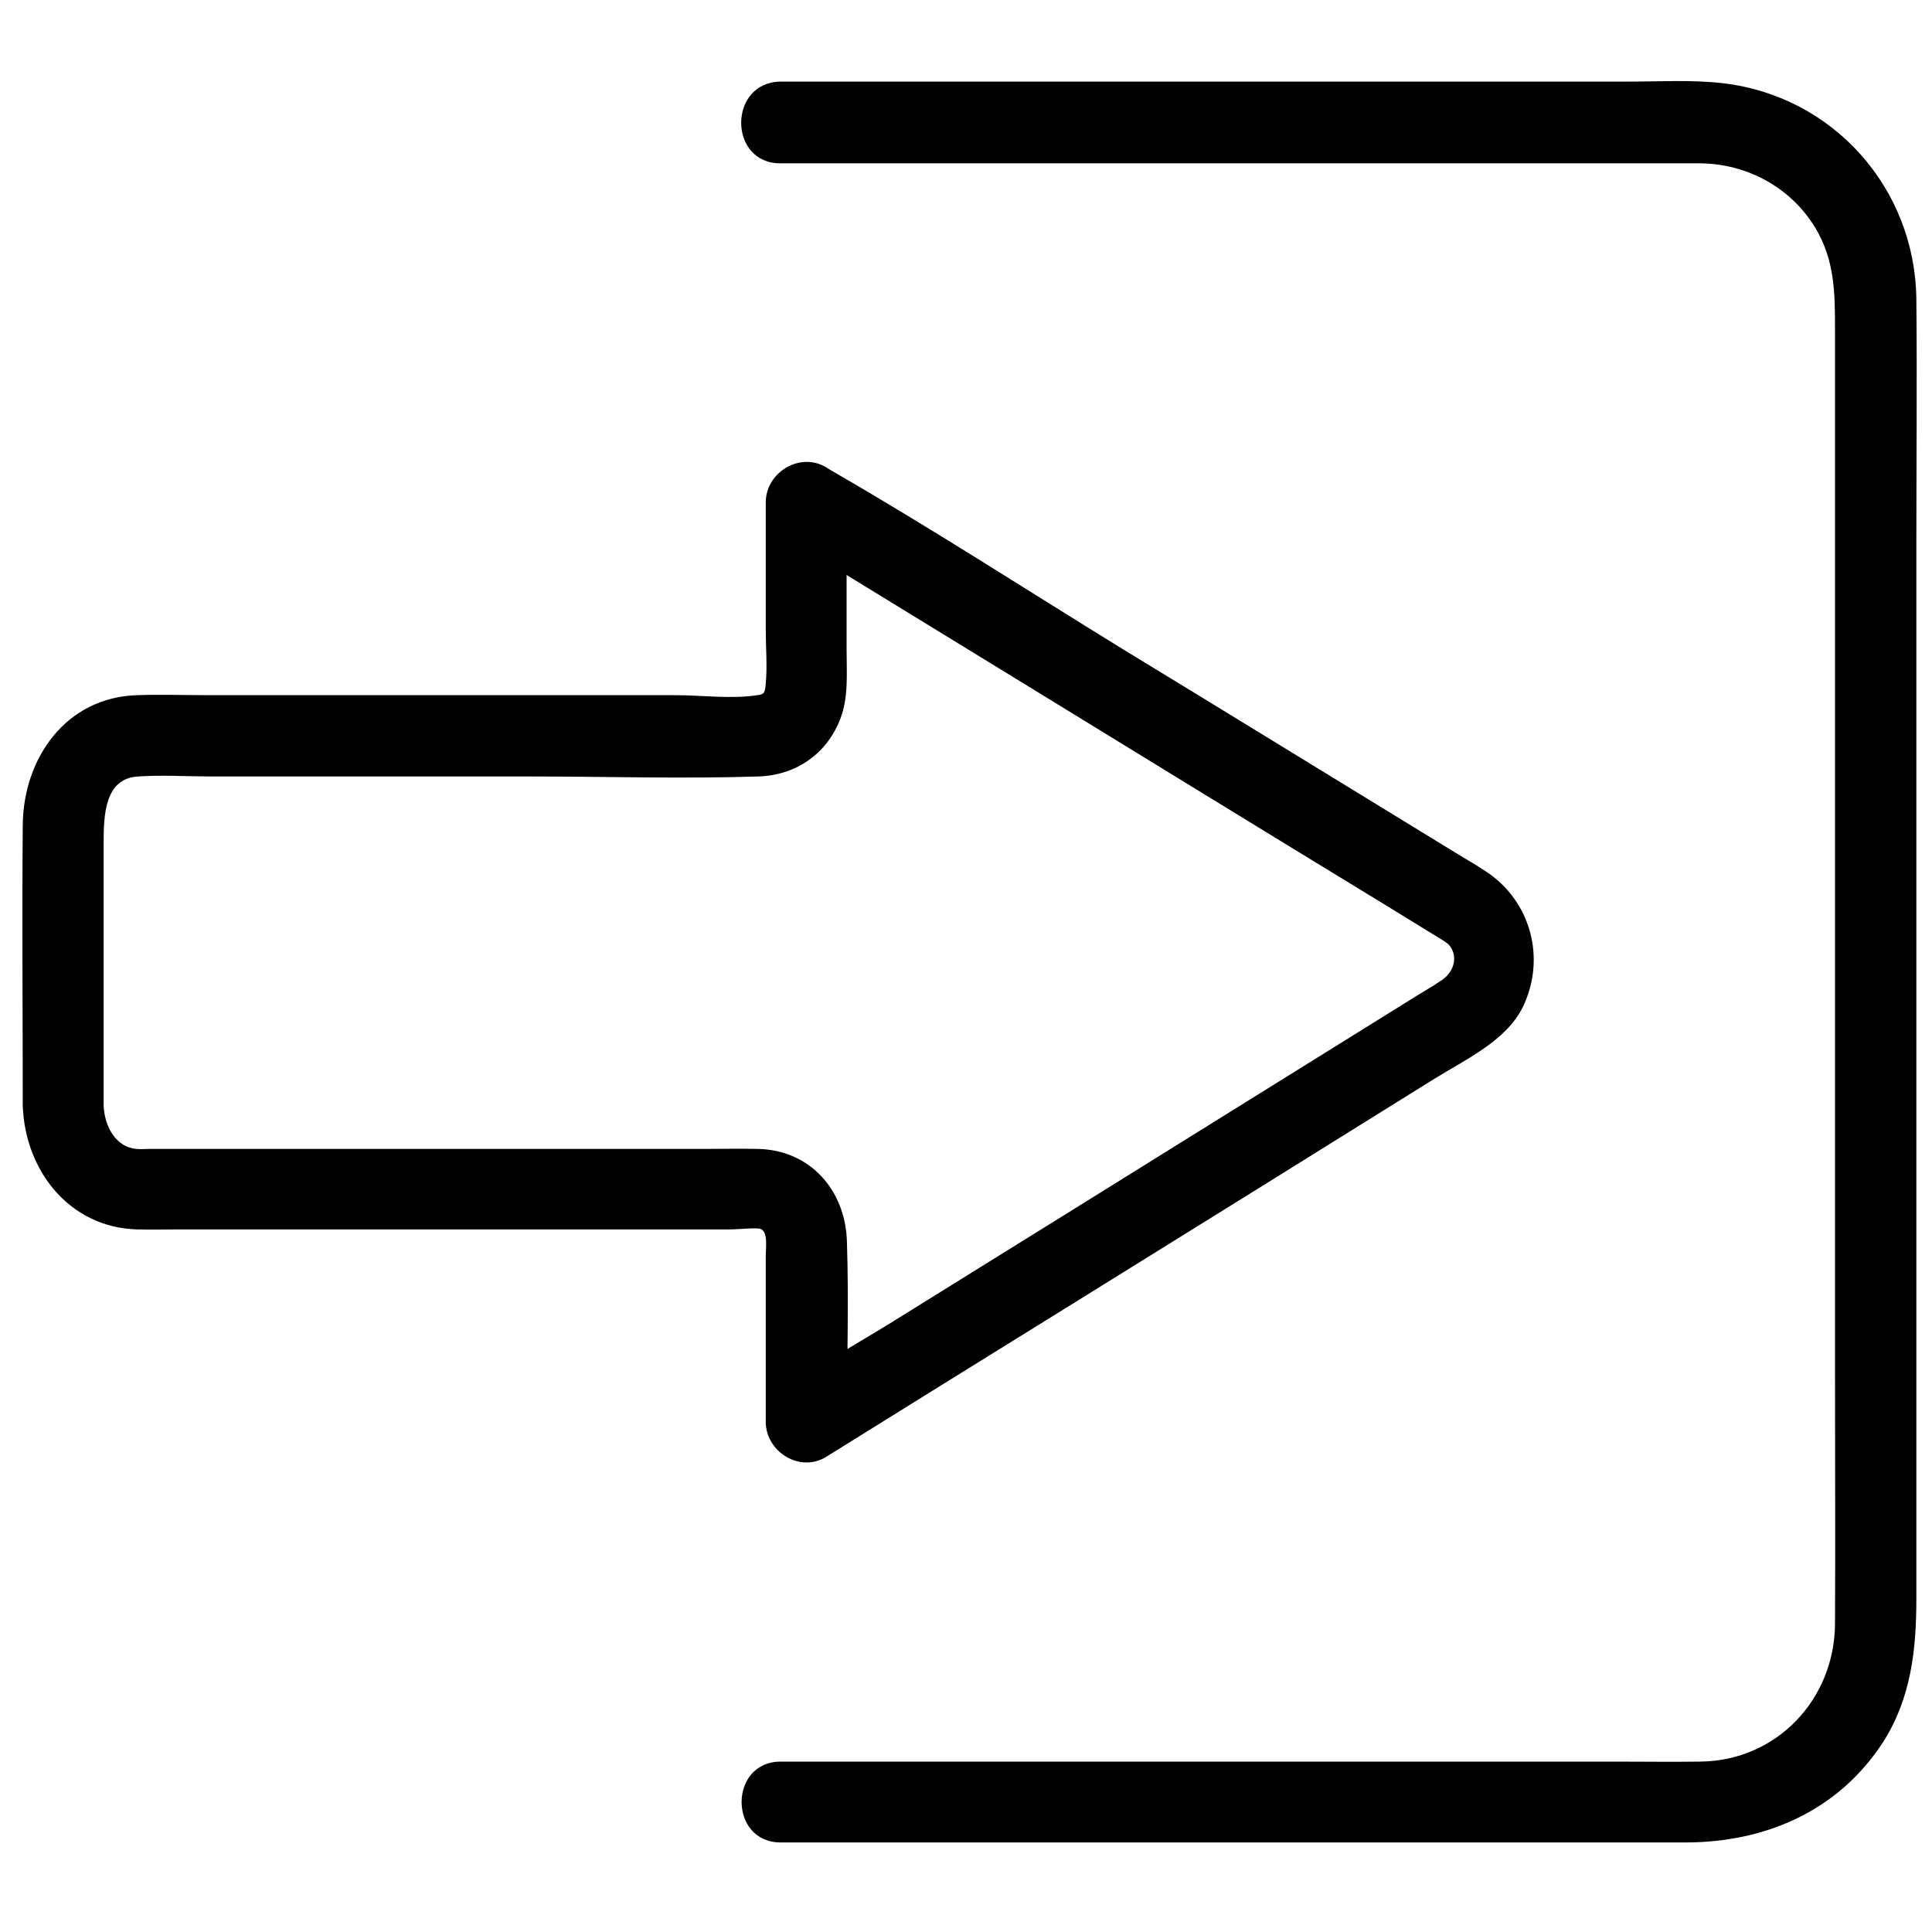
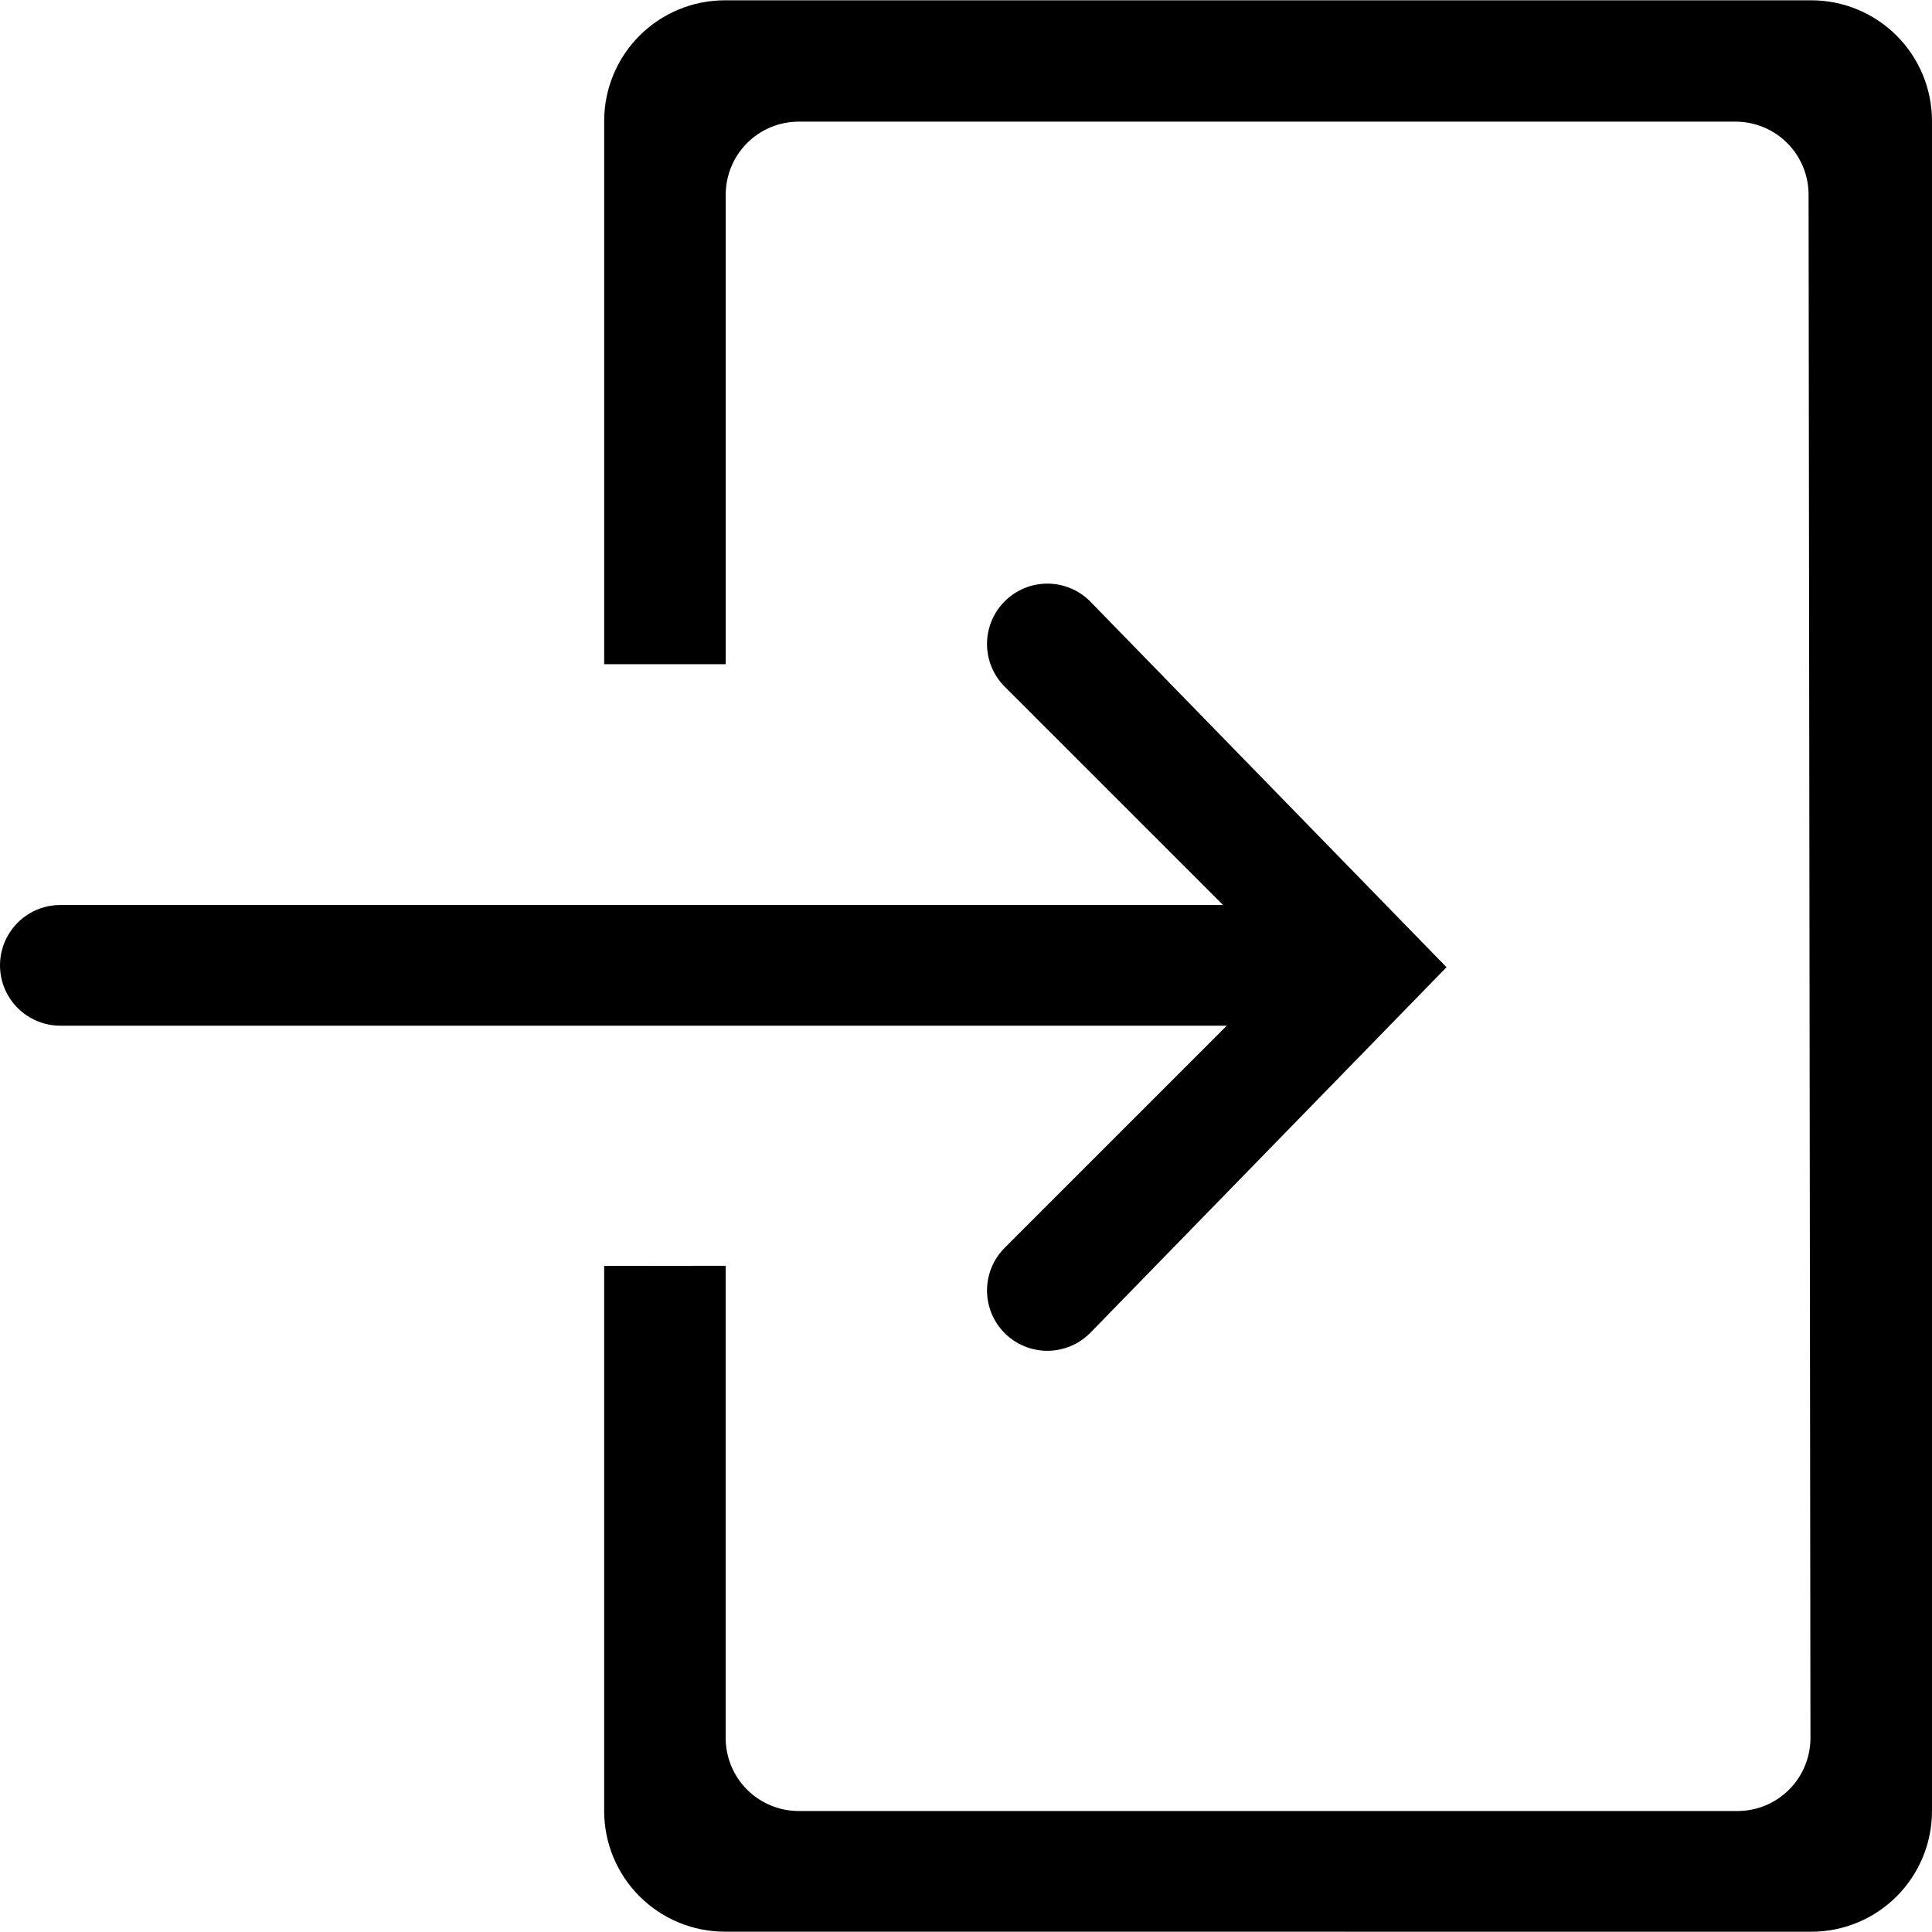
- <svg xmlns="http://www.w3.org/2000/svg" width="50pt" height="50pt" version="1.1" viewBox="0 0 50 50" id="svg145">
-   <defs id="defs65">
-     <symbol id="u" overflow="visible">
-       <path d="M 3.75,-0.219 C 3.551,-0.125 3.348,-0.051 3.141,0 2.93,0.051 2.711,0.078 2.484,0.078 c -0.68,0 -1.215,-0.188 -1.609,-0.562 -0.398,-0.383 -0.594,-0.898 -0.594,-1.547 0,-0.656 0.195,-1.172 0.594,-1.547 0.395,-0.383 0.93,-0.578 1.609,-0.578 0.227,0 0.445,0.027 0.656,0.078 0.207,0.055 0.41,0.133 0.609,0.234 v 0.844 C 3.551,-3.133 3.359,-3.234 3.172,-3.297 2.984,-3.359 2.785,-3.391 2.578,-3.391 c -0.375,0 -0.672,0.121 -0.891,0.359 -0.219,0.242 -0.328,0.574 -0.328,1 0,0.418 0.109,0.746 0.328,0.984 0.219,0.242 0.516,0.359 0.891,0.359 0.207,0 0.406,-0.031 0.594,-0.094 0.188,-0.062 0.379,-0.156 0.578,-0.281 z" id="path2" />
-     </symbol>
-     <symbol id="d" overflow="visible">
-       <path d="M 2.75,-2.219 C 2.656,-2.258 2.566,-2.289 2.484,-2.313 2.398,-2.332 2.316,-2.344 2.234,-2.344 c -0.25,0 -0.445,0.086 -0.578,0.25 -0.137,0.156 -0.203,0.387 -0.203,0.688 V -1e-4 H 0.469 v -3.062 h 0.984 v 0.5 c 0.125,-0.195 0.266,-0.344 0.422,-0.438 0.164,-0.094 0.363,-0.141 0.594,-0.141 0.031,0 0.062,0.008 0.094,0.016 0.039,0 0.098,0.008 0.172,0.016 z" id="path5" />
-     </symbol>
-     <symbol id="a" overflow="visible">
-       <path d="m 3.516,-1.531 v 0.266 H 1.234 c 0.02,0.23 0.102,0.402 0.25,0.516 0.145,0.117 0.344,0.172 0.594,0.172 0.207,0 0.414,-0.023 0.625,-0.078 0.219,-0.062 0.441,-0.156 0.672,-0.281 v 0.75 c -0.23,0.094 -0.461,0.164 -0.688,0.203 -0.23,0.039 -0.465,0.062 -0.703,0.062 -0.555,0 -0.984,-0.141 -1.297,-0.422 -0.305,-0.281 -0.453,-0.676 -0.453,-1.188 0,-0.5 0.148,-0.891 0.453,-1.172 0.301,-0.289 0.719,-0.438 1.25,-0.438 0.477,0 0.859,0.148 1.141,0.438 0.289,0.293 0.438,0.684 0.438,1.172 z m -1,-0.328 c 0,-0.188 -0.059,-0.336 -0.172,-0.453 -0.105,-0.113 -0.242,-0.172 -0.406,-0.172 -0.199,0 -0.355,0.059 -0.469,0.172 -0.117,0.105 -0.188,0.258 -0.219,0.453 z" id="path8" />
-     </symbol>
-     <symbol id="c" overflow="visible">
-       <path d="m 1.844,-1.375 c -0.211,0 -0.367,0.039 -0.469,0.109 -0.105,0.062 -0.156,0.164 -0.156,0.297 0,0.125 0.039,0.227 0.125,0.297 0.082,0.062 0.203,0.094 0.359,0.094 0.176,0 0.328,-0.062 0.453,-0.188 0.125,-0.133 0.188,-0.301 0.188,-0.5 V -1.375 Z M 3.328,-1.75 V 0 H 2.344 v -0.453 c -0.125,0.188 -0.273,0.324 -0.438,0.406 -0.168,0.082 -0.367,0.125 -0.594,0.125 -0.324,0 -0.586,-0.086 -0.781,-0.266 -0.199,-0.188 -0.297,-0.43 -0.297,-0.734 0,-0.352 0.125,-0.613 0.375,-0.781 0.25,-0.164 0.633,-0.25 1.156,-0.25 h 0.578 v -0.078 c 0,-0.156 -0.062,-0.27 -0.188,-0.344 -0.117,-0.07 -0.305,-0.109 -0.562,-0.109 -0.211,0 -0.406,0.023 -0.594,0.062 -0.18,0.043 -0.34,0.105 -0.484,0.188 v -0.75 c 0.207,-0.039 0.414,-0.078 0.625,-0.109 0.207,-0.031 0.414,-0.047 0.625,-0.047 0.551,0 0.945,0.109 1.188,0.328 0.25,0.219 0.375,0.574 0.375,1.062 z" id="path11" />
-     </symbol>
-     <symbol id="b" overflow="visible">
-       <path d="m 1.531,-3.922 v 0.859 H 2.547 V -2.359 H 1.531 v 1.297 c 0,0.148 0.023,0.246 0.078,0.297 0.062,0.043 0.176,0.062 0.344,0.062 h 0.5 V 0 H 1.625 C 1.238,0 0.961,-0.078 0.797,-0.234 0.641,-0.398 0.562,-0.676 0.562,-1.062 v -1.297 h -0.484 v -0.703 h 0.484 V -3.922 Z" id="path14" />
-     </symbol>
-     <symbol id="j" overflow="visible">
-       <path d="M 2.547,-2.609 V -4.25 H 3.531 V 0 H 2.547 v -0.438 c -0.137,0.18 -0.289,0.309 -0.453,0.391 -0.156,0.082 -0.34,0.125 -0.547,0.125 -0.375,0 -0.688,-0.145 -0.938,-0.438 -0.242,-0.301 -0.359,-0.691 -0.359,-1.172 0,-0.469 0.117,-0.852 0.359,-1.156 0.25,-0.301 0.562,-0.453 0.938,-0.453 0.207,0 0.391,0.047 0.547,0.141 0.164,0.086 0.316,0.215 0.453,0.391 z M 1.906,-0.625 c 0.207,0 0.363,-0.078 0.469,-0.234 0.113,-0.156 0.172,-0.379 0.172,-0.672 0,-0.289 -0.059,-0.508 -0.172,-0.656 -0.105,-0.156 -0.262,-0.234 -0.469,-0.234 -0.211,0 -0.371,0.078 -0.484,0.234 -0.105,0.148 -0.156,0.367 -0.156,0.656 0,0.293 0.051,0.516 0.156,0.672 0.113,0.156 0.273,0.234 0.484,0.234 z" id="path17" />
-     </symbol>
-     <symbol id="i" overflow="visible">
-       <path d="m 2.094,-0.625 c 0.207,0 0.367,-0.078 0.484,-0.234 0.113,-0.156 0.172,-0.379 0.172,-0.672 0,-0.289 -0.059,-0.508 -0.172,-0.656 -0.117,-0.156 -0.277,-0.234 -0.484,-0.234 -0.211,0 -0.371,0.078 -0.484,0.234 -0.105,0.148 -0.156,0.367 -0.156,0.656 0,0.293 0.051,0.516 0.156,0.672 C 1.723,-0.703 1.883,-0.625 2.094,-0.625 Z M 1.453,-2.609 c 0.133,-0.176 0.281,-0.305 0.438,-0.391 0.164,-0.094 0.352,-0.141 0.562,-0.141 0.383,0 0.695,0.152 0.938,0.453 0.238,0.305 0.359,0.688 0.359,1.156 0,0.48 -0.121,0.871 -0.359,1.172 -0.242,0.293 -0.555,0.438 -0.938,0.438 -0.211,0 -0.398,-0.043 -0.562,-0.125 C 1.734,-0.129 1.586,-0.258 1.453,-0.438 V -4e-5 H 0.469 v -4.25 h 0.984 z" id="path20" />
-     </symbol>
-     <symbol id="g" overflow="visible">
-       <path d="M 0.062,-3.062 H 1.047 L 1.875,-0.984 2.562,-3.062 H 3.547 L 2.266,0.297 C 2.129,0.629 1.973,0.863 1.797,1 1.629,1.133 1.406,1.203 1.125,1.203 H 0.563 V 0.563 h 0.297 c 0.164,0 0.285,-0.027 0.359,-0.078 0.082,-0.055 0.145,-0.148 0.188,-0.281 L 1.438,0.125 Z" id="path23" />
-     </symbol>
-     <symbol id="f" overflow="visible">
-       <path d="m 0.516,-4.078 h 1.172 l 1.484,2.797 v -2.797 h 1 V 0 H 3 L 1.516,-2.797 V 0 h -1 z" id="path26" />
-     </symbol>
-     <symbol id="h" overflow="visible">
-       <path d="M 3.547,-1.859 V 0 H 2.563 v -1.422 c 0,-0.27 -0.008,-0.453 -0.016,-0.547 -0.012,-0.102 -0.031,-0.176 -0.062,-0.219 -0.043,-0.062 -0.094,-0.109 -0.156,-0.141 -0.062,-0.039 -0.137,-0.062 -0.219,-0.062 -0.211,0 -0.371,0.078 -0.484,0.234 -0.117,0.156 -0.172,0.375 -0.172,0.656 v 1.5 h -0.984 v -4.25 h 0.984 v 1.641 c 0.145,-0.176 0.301,-0.305 0.469,-0.391 0.164,-0.094 0.348,-0.141 0.547,-0.141 0.352,0 0.617,0.109 0.797,0.328 0.188,0.219 0.281,0.539 0.281,0.953 z" id="path29" />
-     </symbol>
-     <symbol id="t" overflow="visible">
-       <path d="m 0.031,-4.078 h 3.75 v 0.797 H 2.437 V -2e-5 h -1.062 v -3.281 h -1.344 z" id="path32" />
-     </symbol>
-     <symbol id="s" overflow="visible">
-       <path d="M 2.547,-0.516 C 2.41,-0.336 2.258,-0.207 2.094,-0.125 1.938,-0.039 1.754,0 1.547,0 1.172,0 0.859,-0.145 0.609,-0.438 0.367,-0.727 0.25,-1.102 0.25,-1.562 c 0,-0.457 0.117,-0.832 0.359,-1.125 0.25,-0.289 0.562,-0.438 0.938,-0.438 0.207,0 0.391,0.043 0.547,0.125 0.164,0.086 0.316,0.215 0.453,0.391 V -3.062 h 0.984 v 2.75 c 0,0.488 -0.156,0.863 -0.469,1.125 -0.305,0.258 -0.75,0.391 -1.344,0.391 -0.188,0 -0.375,-0.016 -0.562,-0.047 -0.18,-0.023 -0.355,-0.062 -0.531,-0.125 v -0.766 c 0.164,0.102 0.332,0.176 0.5,0.219 0.164,0.051 0.332,0.078 0.5,0.078 0.32,0 0.555,-0.074 0.703,-0.219 0.145,-0.137 0.219,-0.352 0.219,-0.656 z m -0.641,-1.906 c -0.199,0 -0.355,0.078 -0.469,0.234 -0.117,0.148 -0.172,0.355 -0.172,0.625 0,0.281 0.051,0.496 0.156,0.641 0.113,0.148 0.273,0.219 0.484,0.219 0.207,0 0.363,-0.07 0.469,-0.219 0.113,-0.156 0.172,-0.367 0.172,-0.641 0,-0.27 -0.059,-0.477 -0.172,-0.625 C 2.27,-2.344 2.113,-2.422 1.906,-2.422 Z" id="path35" />
-     </symbol>
-     <symbol id="r" overflow="visible">
-       <path d="M 0.469,-3.062 H 1.453 V 0 H 0.469 Z m 0,-1.188 h 0.984 v 0.797 H 0.469 Z" id="path38" />
-     </symbol>
-     <symbol id="q" overflow="visible">
-       <path d="m 2.484,-4.25 v 0.641 H 1.938 c -0.137,0 -0.23,0.027 -0.281,0.078 -0.055,0.055 -0.078,0.141 -0.078,0.266 v 0.203 h 0.828 v 0.703 H 1.578 V 5e-6 h -0.984 v -2.359 h -0.484 v -0.703 h 0.484 v -0.203 c 0,-0.332 0.094,-0.578 0.281,-0.734 0.188,-0.164 0.473,-0.25 0.859,-0.25 z" id="path41" />
-     </symbol>
-     <symbol id="e" overflow="visible">
-       <path d="m 1.922,-2.438 c -0.219,0 -0.387,0.078 -0.5,0.234 -0.105,0.156 -0.156,0.383 -0.156,0.672 0,0.293 0.051,0.516 0.156,0.672 0.113,0.156 0.281,0.234 0.5,0.234 0.219,0 0.379,-0.078 0.484,-0.234 0.113,-0.156 0.172,-0.379 0.172,-0.672 0,-0.289 -0.059,-0.516 -0.172,-0.672 C 2.301,-2.359 2.141,-2.438 1.922,-2.438 Z m 0,-0.703 c 0.531,0 0.941,0.148 1.234,0.438 0.301,0.281 0.453,0.672 0.453,1.172 0,0.512 -0.152,0.906 -0.453,1.188 -0.293,0.281 -0.703,0.422 -1.234,0.422 -0.523,0 -0.934,-0.141 -1.234,-0.422 -0.305,-0.281 -0.453,-0.676 -0.453,-1.188 0,-0.5 0.148,-0.891 0.453,-1.172 0.301,-0.289 0.711,-0.438 1.234,-0.438 z" id="path44" />
-     </symbol>
-     <symbol id="p" overflow="visible">
-       <path d="m 3.312,-2.547 c 0.113,-0.188 0.254,-0.332 0.422,-0.438 0.176,-0.102 0.367,-0.156 0.578,-0.156 0.344,0 0.609,0.109 0.797,0.328 0.188,0.219 0.281,0.539 0.281,0.953 V -1e-5 H 4.406 v -1.594 -0.062 -0.125 c 0,-0.219 -0.031,-0.375 -0.094,-0.469 C 4.25,-2.344 4.145,-2.391 4,-2.391 c -0.188,0 -0.336,0.078 -0.438,0.234 -0.094,0.148 -0.141,0.367 -0.141,0.656 v 1.5 H 2.438 v -1.594 c 0,-0.344 -0.031,-0.562 -0.094,-0.656 -0.055,-0.094 -0.156,-0.141 -0.312,-0.141 -0.188,0 -0.336,0.078 -0.438,0.234 C 1.5,-2.008 1.453,-1.789 1.453,-1.5 v 1.5 H 0.469 v -3.062 h 0.984 v 0.453 c 0.113,-0.176 0.25,-0.305 0.406,-0.391 0.156,-0.094 0.328,-0.141 0.516,-0.141 0.207,0 0.391,0.055 0.547,0.156 0.164,0.105 0.297,0.25 0.391,0.438 z" id="path47" />
-     </symbol>
-     <symbol id="o" overflow="visible">
-       <path d="m 0.438,-1.188 v -1.875 h 0.984 v 0.312 0.625 0.5 c 0,0.242 0.004,0.418 0.016,0.531 0.008,0.105 0.031,0.184 0.062,0.234 0.039,0.062 0.094,0.117 0.156,0.156 0.062,0.031 0.133,0.047 0.219,0.047 0.207,0 0.367,-0.078 0.484,-0.234 0.113,-0.156 0.172,-0.375 0.172,-0.656 v -1.516 h 0.984 v 3.062 h -0.984 v -0.438 c -0.148,0.18 -0.305,0.309 -0.469,0.391 -0.168,0.082 -0.352,0.125 -0.547,0.125 -0.355,0 -0.625,-0.109 -0.812,-0.328 -0.18,-0.219 -0.266,-0.531 -0.266,-0.938 z" id="path50" />
-     </symbol>
-     <symbol id="n" overflow="visible">
-       <path d="M 3.547,-1.859 V 0 H 2.563 v -1.422 c 0,-0.27 -0.008,-0.453 -0.016,-0.547 -0.012,-0.102 -0.031,-0.176 -0.062,-0.219 -0.043,-0.062 -0.094,-0.109 -0.156,-0.141 -0.062,-0.039 -0.137,-0.062 -0.219,-0.062 -0.211,0 -0.371,0.078 -0.484,0.234 -0.117,0.156 -0.172,0.375 -0.172,0.656 v 1.5 h -0.984 v -3.062 h 0.984 v 0.453 c 0.145,-0.176 0.301,-0.305 0.469,-0.391 0.164,-0.094 0.348,-0.141 0.547,-0.141 0.352,0 0.617,0.109 0.797,0.328 0.188,0.219 0.281,0.539 0.281,0.953 z" id="path53" />
-     </symbol>
-     <symbol id="m" overflow="visible">
-       <path d="m 0.516,-4.078 h 1.75 c 0.508,0 0.906,0.117 1.188,0.344 0.281,0.23 0.422,0.559 0.422,0.984 0,0.43 -0.141,0.758 -0.422,0.984 -0.281,0.23 -0.68,0.344 -1.188,0.344 H 1.562 V 6e-5 H 0.516 Z m 1.047,0.766 v 1.141 h 0.578 c 0.207,0 0.363,-0.047 0.469,-0.141 0.113,-0.102 0.172,-0.25 0.172,-0.438 0,-0.176 -0.059,-0.312 -0.172,-0.406 C 2.504,-3.258 2.348,-3.312 2.141,-3.312 Z" id="path56" />
-     </symbol>
-     <symbol id="l" overflow="visible">
-       <path d="m 0.469,-3.062 h 0.984 v 3.016 c 0,0.406 -0.102,0.711 -0.297,0.922 C 0.957,1.094 0.672,1.203 0.297,1.203 H -0.188 V 0.562 h 0.172 c 0.188,0 0.312,-0.043 0.375,-0.125 C 0.43,0.352 0.469,0.191 0.469,-0.047 Z m 0,-1.188 h 0.984 v 0.797 H 0.469 Z" id="path59" />
-     </symbol>
-     <symbol id="k" overflow="visible">
-       <path d="m 2.938,-2.969 v 0.797 C 2.812,-2.254 2.68,-2.316 2.547,-2.359 2.41,-2.41 2.27,-2.438 2.125,-2.438 c -0.273,0 -0.484,0.086 -0.641,0.25 -0.148,0.156 -0.219,0.375 -0.219,0.656 0,0.293 0.07,0.516 0.219,0.672 0.156,0.156 0.367,0.234 0.641,0.234 0.156,0 0.301,-0.02 0.438,-0.062 0.133,-0.039 0.258,-0.109 0.375,-0.203 v 0.797 c -0.148,0.062 -0.305,0.102 -0.469,0.125 C 2.312,0.062 2.156,0.078 2,0.078 c -0.555,0 -0.984,-0.141 -1.297,-0.422 -0.313,-0.281 -0.469,-0.676 -0.469,-1.188 0,-0.5 0.156,-0.891 0.469,-1.172 0.312,-0.289 0.742,-0.438 1.297,-0.438 0.164,0 0.32,0.016 0.469,0.047 0.156,0.031 0.312,0.074 0.469,0.125 z" id="path62" />
-     </symbol>
-   </defs>
-   <g id="g143">
-     <path d="m 2.682,28.604 v -6.761 c 0,-0.743 0.021,-1.696 0.89,-1.748 0.628,-0.042 1.266,0 1.884,0 h 8.227 c 1.978,0 3.967,0.063 5.945,0 0.973,-0.031 1.779,-0.586 2.125,-1.507 0.209,-0.555 0.157,-1.172 0.157,-1.758 V 13.019 c -0.523,0.303 -1.047,0.607 -1.57,0.9 2.03,1.246 4.051,2.48 6.081,3.726 3.109,1.905 6.206,3.81 9.315,5.704 0.429,0.262 0.848,0.523 1.277,0.785 0.157,0.094 0.408,0.241 0.481,0.314 0.251,0.283 0.146,0.691 -0.168,0.91 -0.293,0.199 -0.596,0.367 -0.89,0.555 -2.931,1.821 -5.851,3.642 -8.782,5.464 -1.539,0.952 -3.077,1.915 -4.616,2.868 -0.848,0.523 -1.738,1.015 -2.564,1.591 -0.042,0.031 -0.084,0.052 -0.126,0.073 0.523,0.303 1.047,0.607 1.57,0.9 0,-1.56 0.052,-3.13 0,-4.689 -0.042,-1.329 -0.963,-2.365 -2.313,-2.386 -0.461,-0.011 -0.921,0 -1.392,0 H 5.978 3.864 c -0.115,0 -0.23,0.011 -0.335,0 -0.512,-0.042 -0.826,-0.555 -0.847,-1.13 -0.042,-1.34 -2.135,-1.35 -2.093,0 0.052,1.685 1.204,3.161 2.952,3.213 0.367,0.011 0.722,0 1.089,0 h 5.579 6.479 2.229 c 0.168,0 0.68,-0.052 0.775,-0.011 0.188,0.094 0.126,0.481 0.126,0.68 v 1.654 2.659 c 0,0.775 0.89,1.329 1.57,0.9 2.114,-1.319 4.228,-2.627 6.353,-3.946 3.119,-1.936 6.238,-3.873 9.357,-5.819 0.806,-0.502 1.884,-0.994 2.313,-1.873 0.607,-1.256 0.209,-2.742 -0.952,-3.506 -0.22,-0.146 -0.45,-0.283 -0.68,-0.419 -2.91,-1.779 -5.819,-3.569 -8.74,-5.348 -2.502,-1.539 -4.972,-3.14 -7.515,-4.605 -0.042,-0.031 -0.094,-0.052 -0.136,-0.084 -0.68,-0.419 -1.57,0.126 -1.57,0.9 v 3.318 c 0,0.45 0.042,0.921 0,1.371 -0.021,0.251 -0.042,0.283 -0.22,0.303 -0.67,0.105 -1.444,0 -2.114,0 H 13.588 5.393 c -0.607,0 -1.225,-0.021 -1.842,0 -1.842,0.052 -2.952,1.633 -2.962,3.37 -0.021,2.418 0,4.825 0,7.243 -7.2483e-4,1.35 2.092,1.35 2.092,0 z" id="path67" style="stroke-width:0.093" />
-     <path d="m 20.193,4.227 h 7.117 12.246 3.841 0.607 c 1.214,0.011 2.345,0.628 2.973,1.664 0.513,0.848 0.513,1.716 0.513,2.659 v 3.37 11.419 12.214 c 0,2.156 0.011,4.312 0,6.468 -0.011,1.957 -1.507,3.548 -3.485,3.569 -0.733,0.011 -1.455,0 -2.187,0 h -11.481 -9.619 -0.513 c -1.35,0 -1.35,2.093 0,2.093 h 7.316 12.455 3.632 c 2.072,0 3.956,-0.806 5.118,-2.585 0.733,-1.141 0.869,-2.407 0.869,-3.716 V 38.065 26.52 14.086 c 0,-2.114 0.021,-4.228 0,-6.343 -0.031,-2.868 -2.146,-5.254 -5.003,-5.589 -0.806,-0.094 -1.654,-0.042 -2.46,-0.042 h -11.481 -9.901 -0.555 c -1.351,0.022 -1.351,2.115 -3.8e-4,2.115 z" id="path69" style="stroke-width:0.093" />
-   </g>
+ <svg xmlns="http://www.w3.org/2000/svg" width="1200pt" height="1200pt" version="1.1" viewBox="0 0 1200 1200">
+   <path d="m450.23 1199.8c-19.883 0-38.953-7.902-53.016-21.961-14.059-14.062-21.961-33.133-21.961-53.016v-338.53l75.48-0.094v293.3l0.004-0.004c0 12.027 4.777 23.562 13.277 32.07 8.504 8.504 20.035 13.285 32.062 13.293h583.09c12.027 0 23.562-4.781 32.066-13.289 8.504-8.508 13.277-20.043 13.273-32.074l-1.164-958.6c-0.004-12.027-4.785-23.559-13.289-32.062-8.508-8.5-20.043-13.277-32.07-13.277h-581.88c-12.023 0.004-23.555 4.781-32.055 13.285-8.504 8.504-13.281 20.031-13.285 32.055v291.66h-75.504v-337.39c0-19.883 7.902-38.953 21.961-53.016 14.062-14.059 33.133-21.961 53.016-21.961h674.78c19.887 0 38.957 7.902 53.016 21.961 14.062 14.062 21.961 33.133 21.961 53.016v1049.7c0 19.883-7.898 38.953-21.961 53.016-14.059 14.059-33.129 21.961-53.016 21.961zm173.81-371.75v-0.004c-7.035-7.027-10.984-16.566-10.984-26.512 0-9.945 3.949-19.48 10.984-26.512l137.95-137.94h-724.5c-13.395 0-25.77-7.144-32.465-18.742-6.699-11.602-6.699-25.891 0-37.488 6.695-11.598 19.07-18.746 32.465-18.746h722.18l-135.63-135.61-0.004 0.004c-7.031-7.031-10.984-16.566-10.984-26.508-0.004-9.941 3.945-19.477 10.977-26.512 7.027-7.031 16.562-10.98 26.504-10.984 9.945 0 19.48 3.949 26.512 10.977l221.42 227.29-221.44 227.27c-7.031 7.027-16.562 10.973-26.504 10.973-9.941 0-19.473-3.945-26.504-10.973z" />
</svg>
